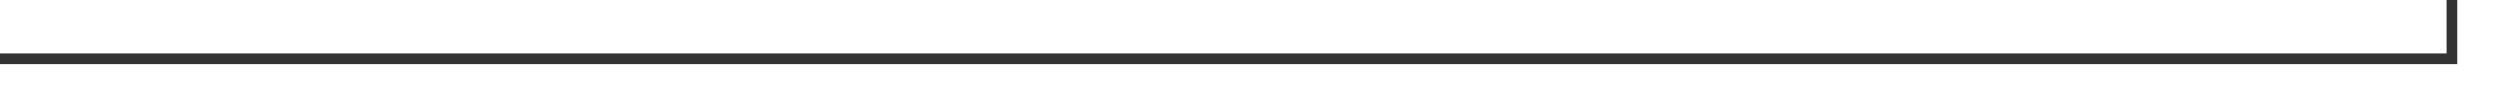
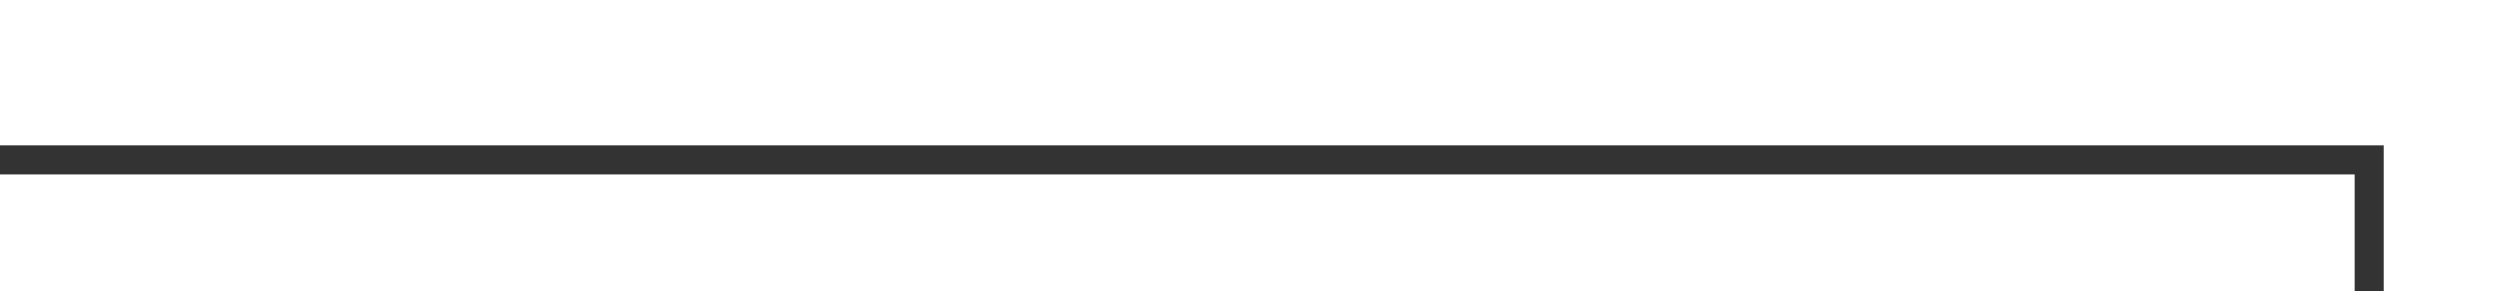
- <svg xmlns="http://www.w3.org/2000/svg" version="1.1" width="234px" height="10px" preserveAspectRatio="xMinYMid meet" viewBox="388 1071  234 8">
-   <path d="M 388 1075.5  L 617.5 1075.5  L 617.5 551.5  L 751.5 551.5  L 751.5 551  " stroke-width="1" stroke="#333333" fill="none" />
-   <path d="M 746.854 556.054  L 751.5 551.407  L 756.146 556.054  L 756.854 555.346  L 751.854 550.346  L 751.5 549.993  L 751.146 550.346  L 746.146 555.346  L 746.854 556.054  Z " fill-rule="nonzero" fill="#333333" stroke="none" />
+ <svg xmlns="http://www.w3.org/2000/svg" version="1.1" width="86px" height="10px" preserveAspectRatio="xMinYMid meet" viewBox="385 192  86 8">
+   <path d="M 385 196.5  L 466.5 196.5  L 466.5 831.5  L 386.5 831.5  " stroke-width="1" stroke="#333333" fill="none" />
+   <path d="M 391.554 836.146  L 386.907 831.5  L 391.554 826.854  L 390.846 826.146  L 385.846 831.146  L 385.493 831.5  L 385.846 831.854  L 390.846 836.854  L 391.554 836.146  Z " fill-rule="nonzero" fill="#333333" stroke="none" />
</svg>
